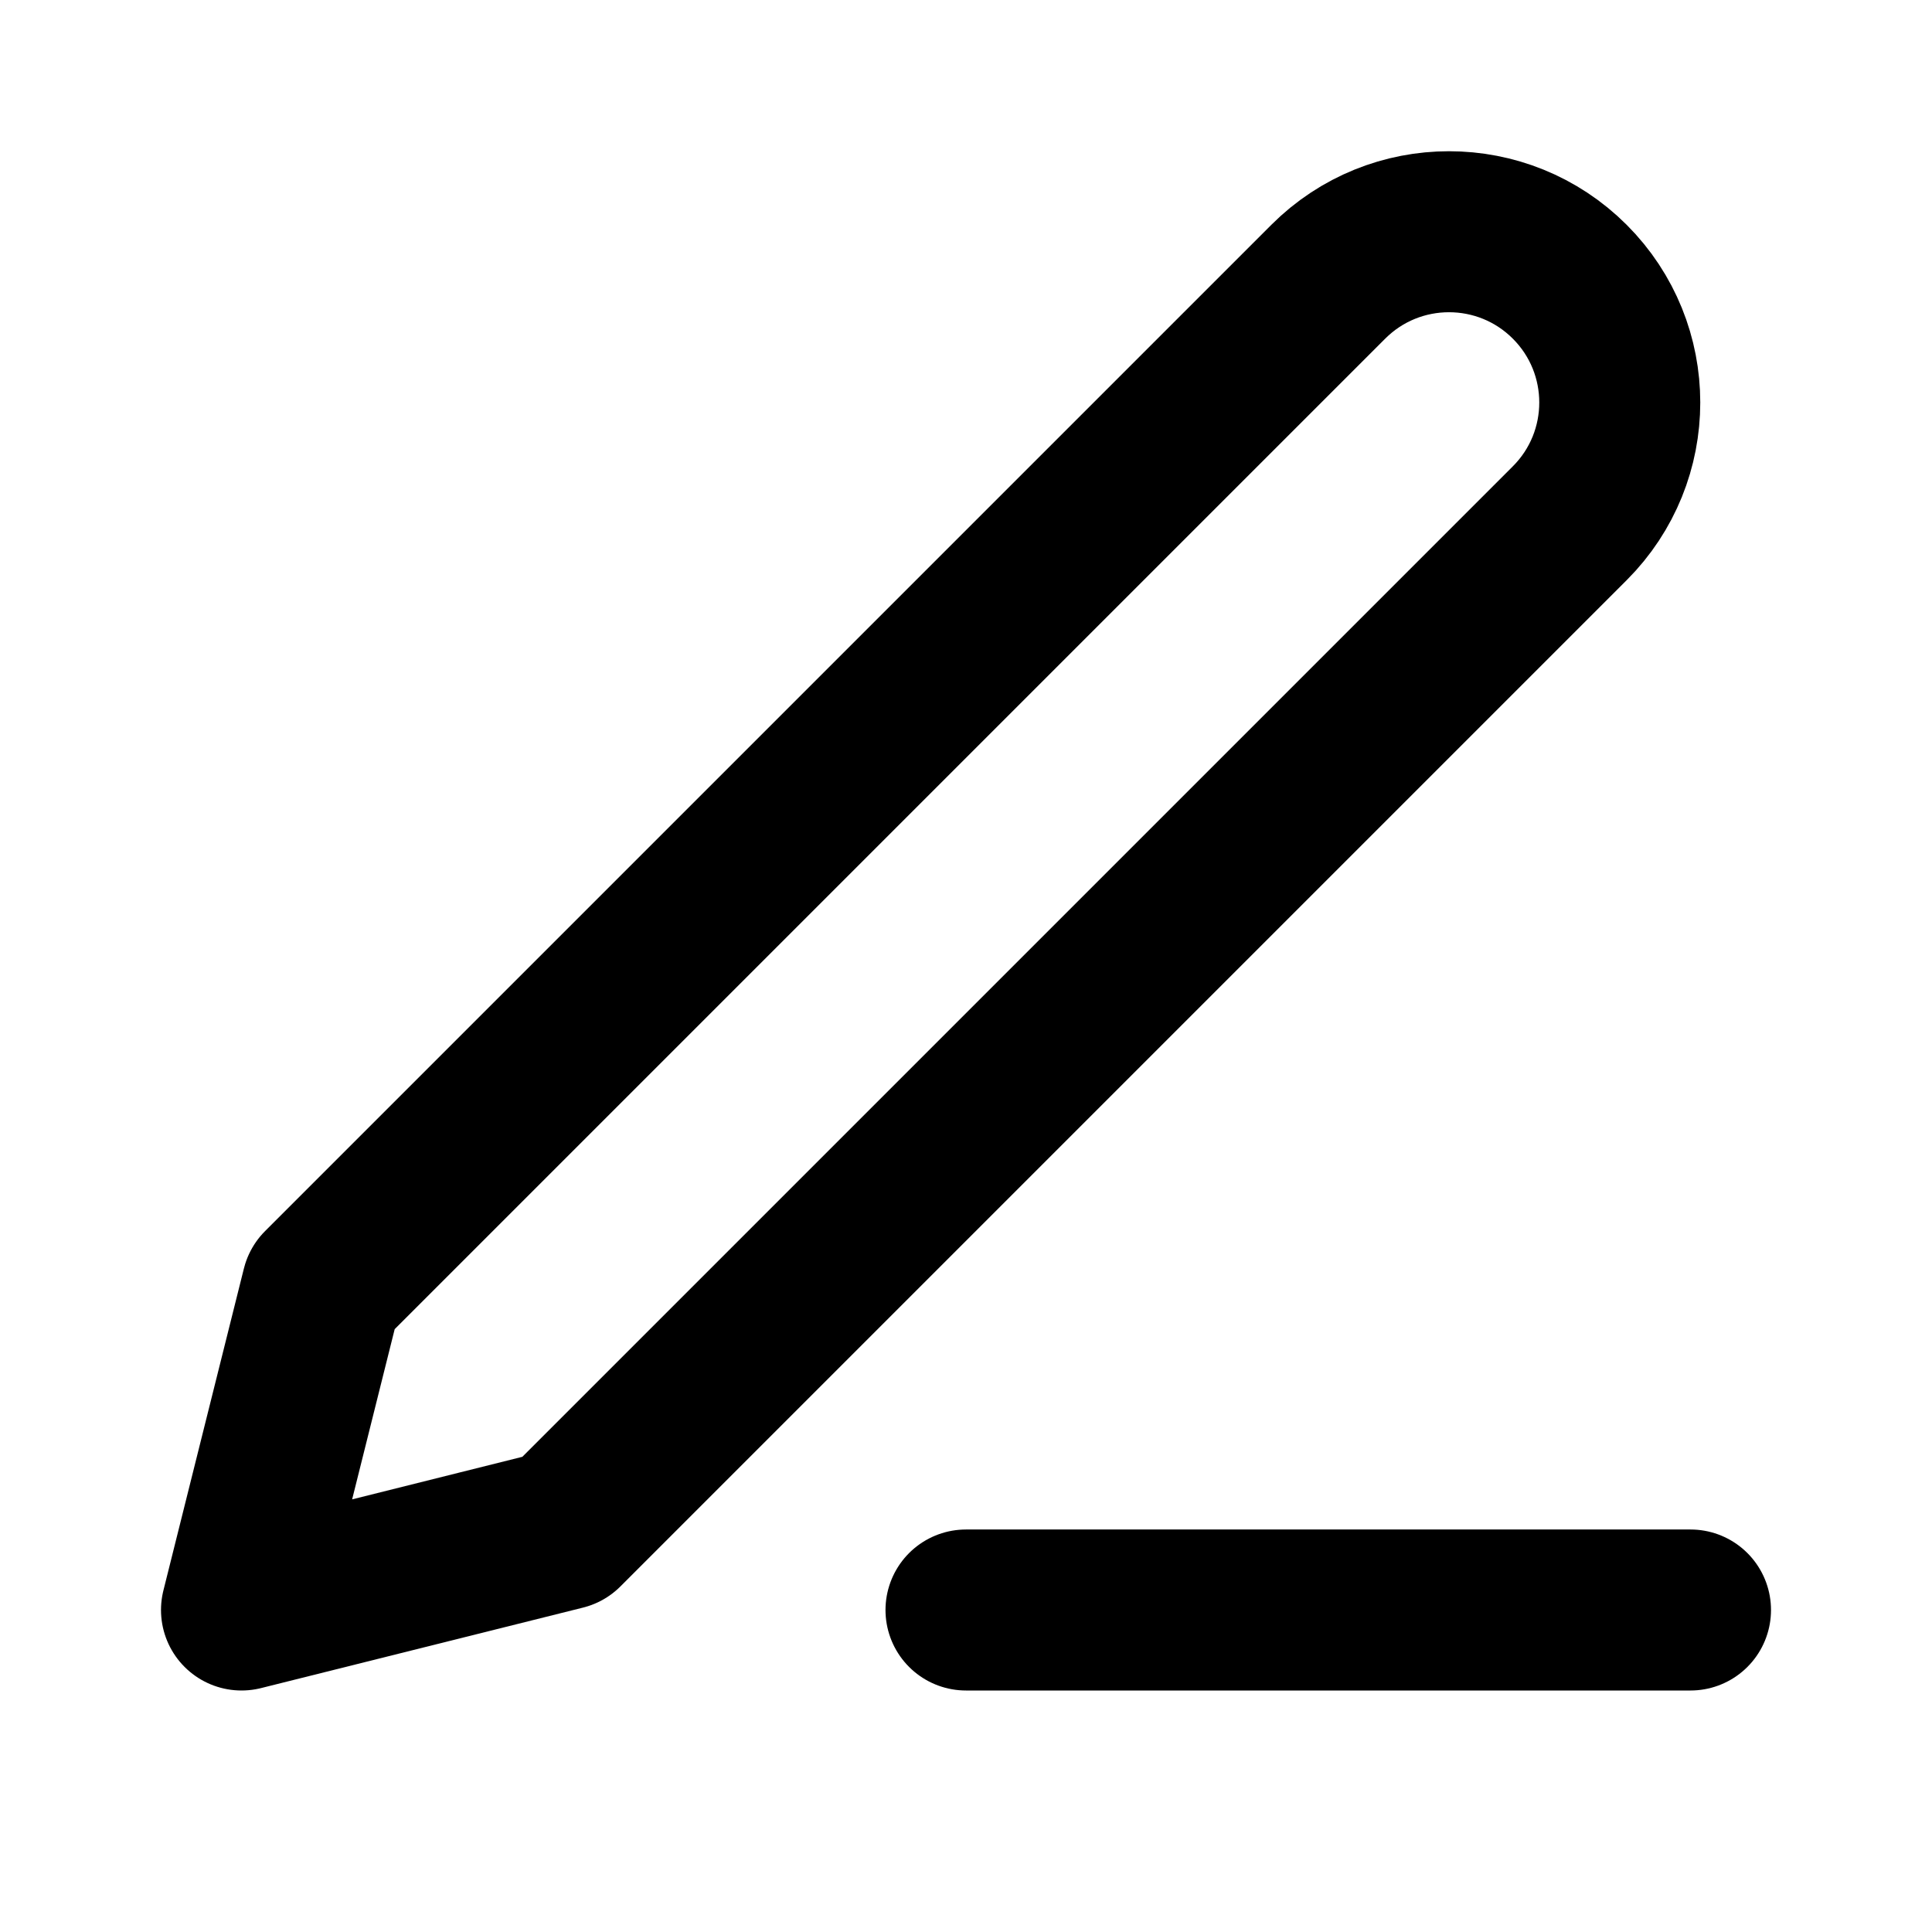
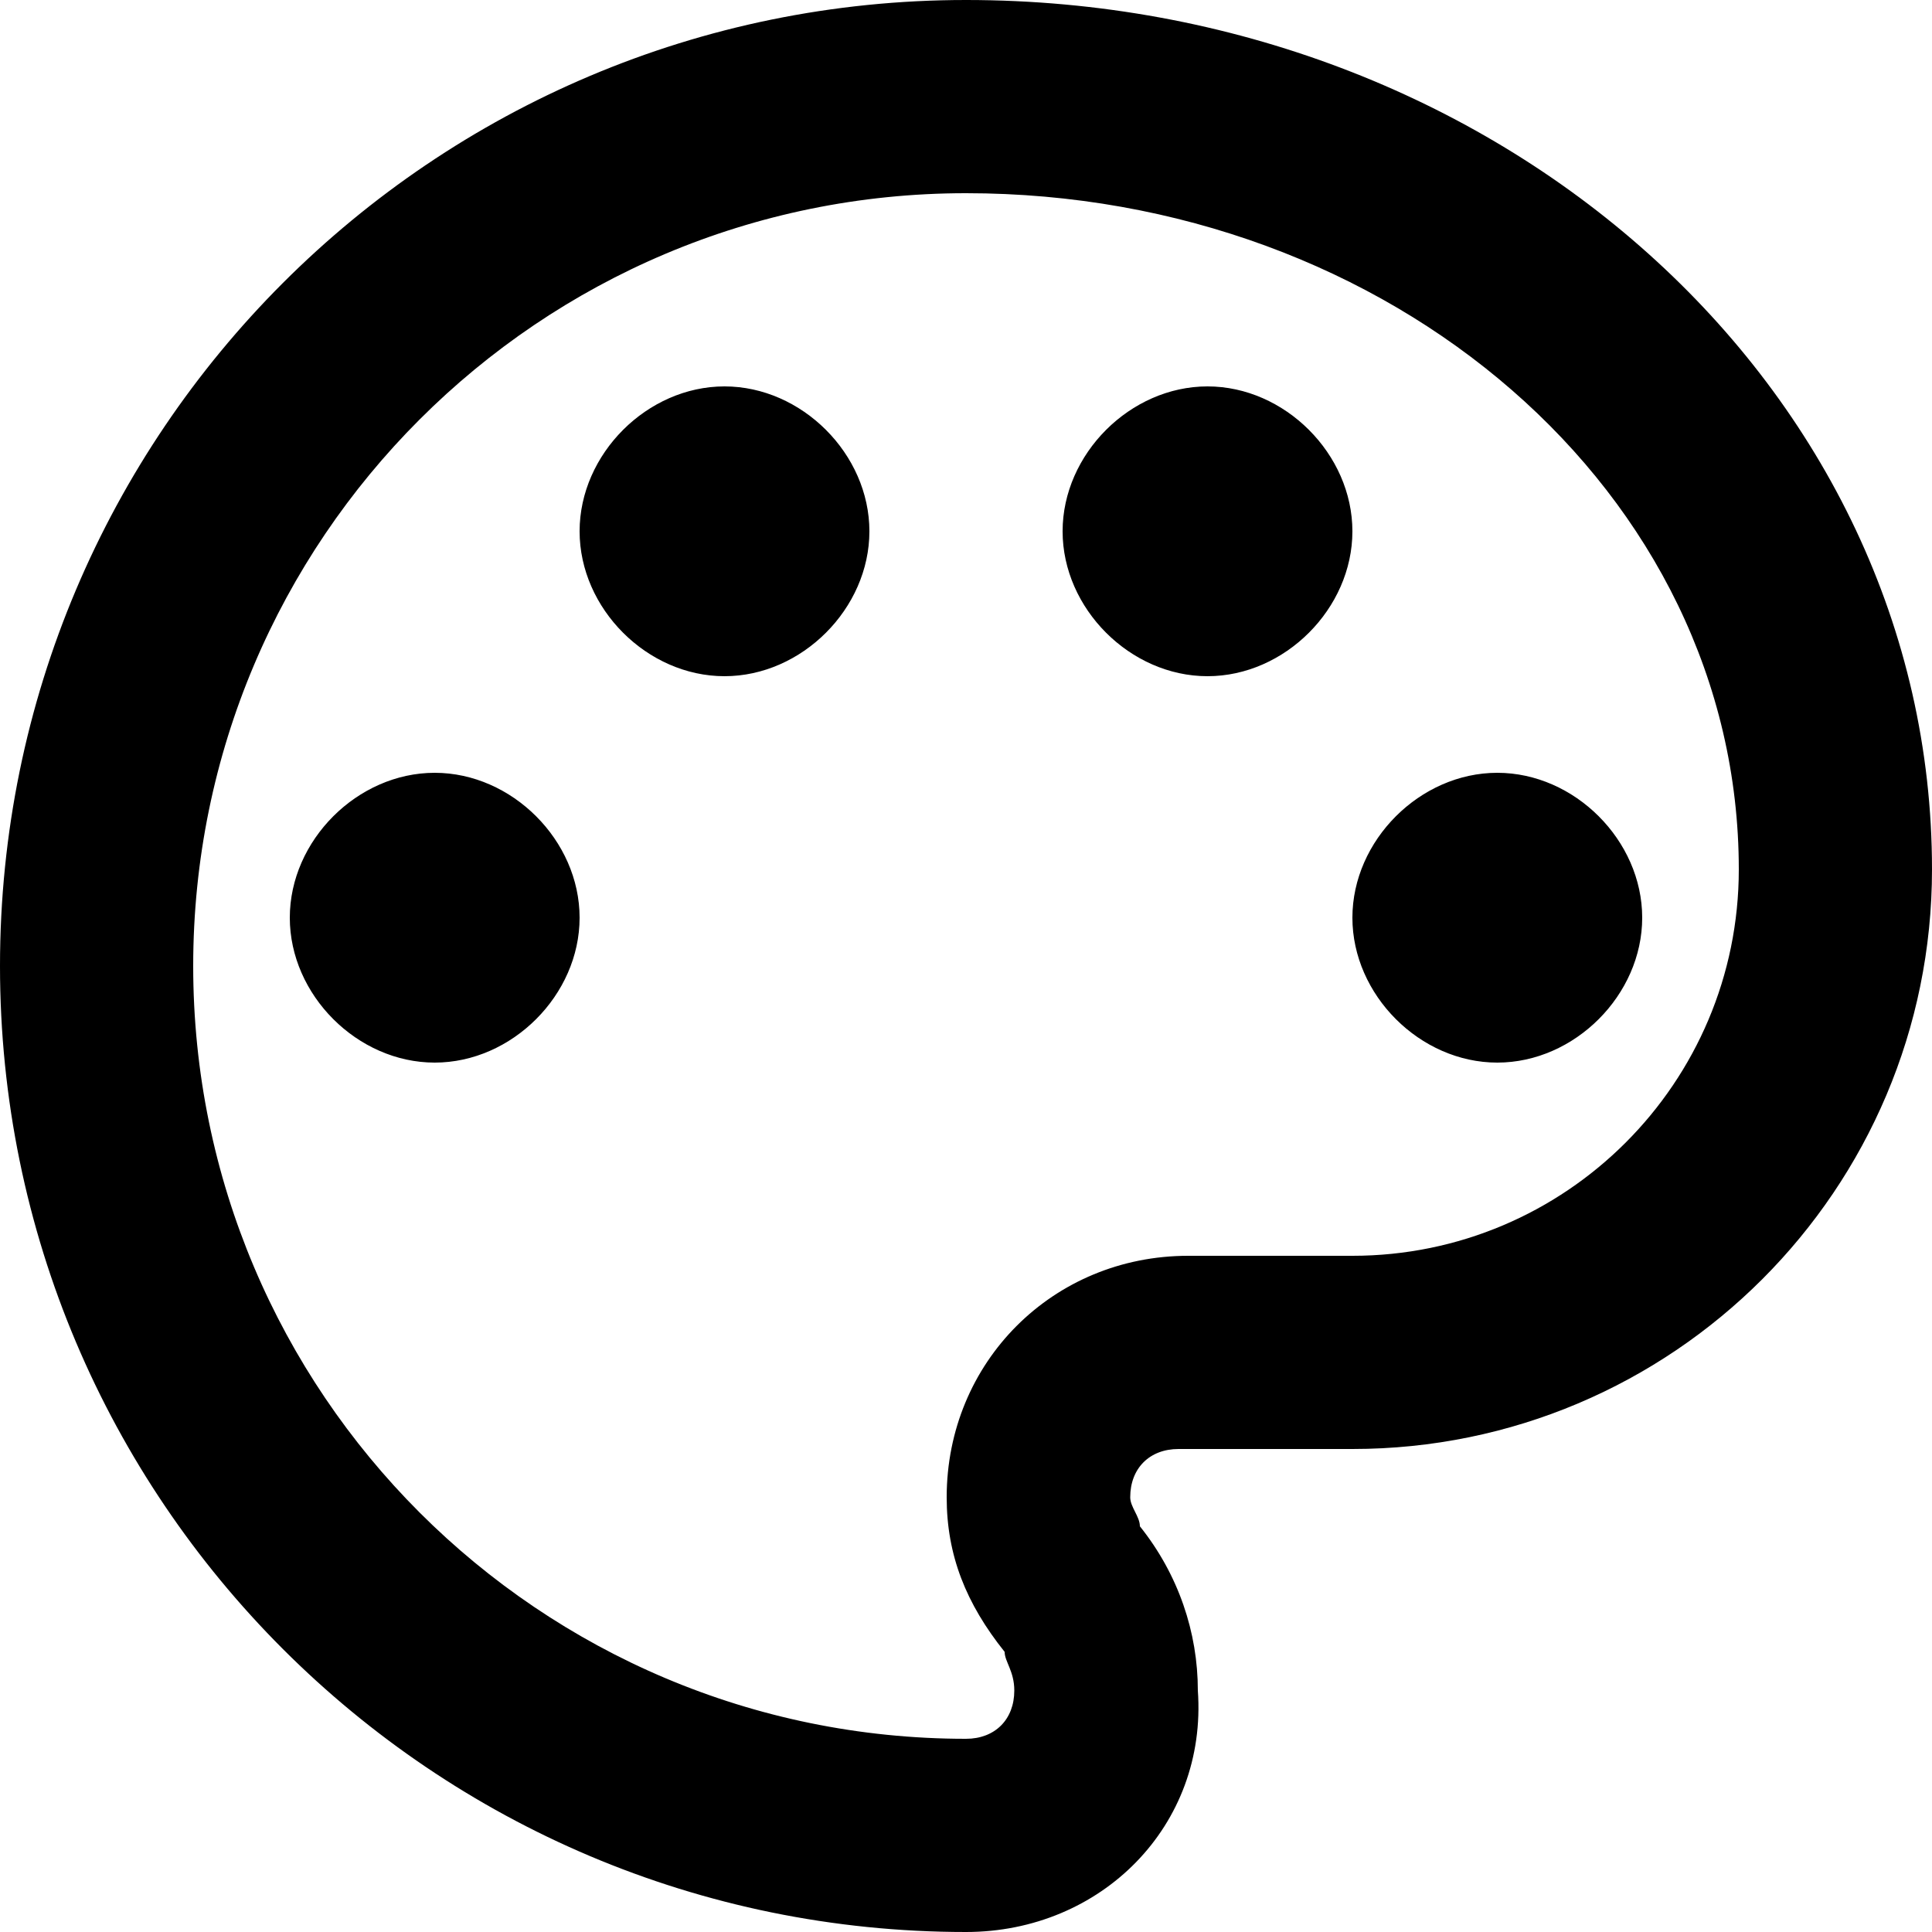
- <svg xmlns="http://www.w3.org/2000/svg" width="24" height="24" viewBox="0 0 24 24" fill="none" stroke="currentColor" stroke-width="2" stroke-linecap="round" stroke-linejoin="round" class="feather feather-edit-3">
-   <path d="M12 20h9" />
-   <path d="M16.5 3.5a2.121 2.121 0 0 1 3 3L7 19l-4 1 1-4L16.5 3.5z" />
+ <svg xmlns="http://www.w3.org/2000/svg" viewBox="2 2 20 20">
+   <path d="M12,22A10,10 0 0,1 2,12A10,10 0 0,1 12,2C17.5,2 22,6 22,11A6,6 0 0,1 16,17H14.2C13.9,17 13.7,17.2 13.7,17.5C13.7,17.6 13.8,17.7 13.8,17.8C14.2,18.3 14.4,18.9 14.4,19.5C14.5,20.9 13.4,22 12,22M12,4A8,8 0 0,0 4,12A8,8 0 0,0 12,20C12.3,20 12.5,19.8 12.5,19.5C12.5,19.3 12.4,19.2 12.4,19.1C12,18.6 11.8,18.1 11.8,17.5C11.8,16.1 12.9,15 14.3,15H16A4,4 0 0,0 20,11C20,7.1 16.4,4 12,4M6.5,10C7.3,10 8,10.7 8,11.5C8,12.3 7.3,13 6.5,13C5.7,13 5,12.3 5,11.5C5,10.7 5.7,10 6.5,10M9.5,6C10.3,6 11,6.7 11,7.5C11,8.3 10.3,9 9.5,9C8.7,9 8,8.3 8,7.5C8,6.7 8.7,6 9.5,6M14.5,6C15.3,6 16,6.7 16,7.5C16,8.3 15.3,9 14.5,9C13.7,9 13,8.3 13,7.5C13,6.7 13.7,6 14.5,6M17.5,10C18.3,10 19,10.7 19,11.5C19,12.3 18.3,13 17.5,13C16.7,13 16,12.3 16,11.5C16,10.7 16.7,10 17.5,10Z" />
</svg>
